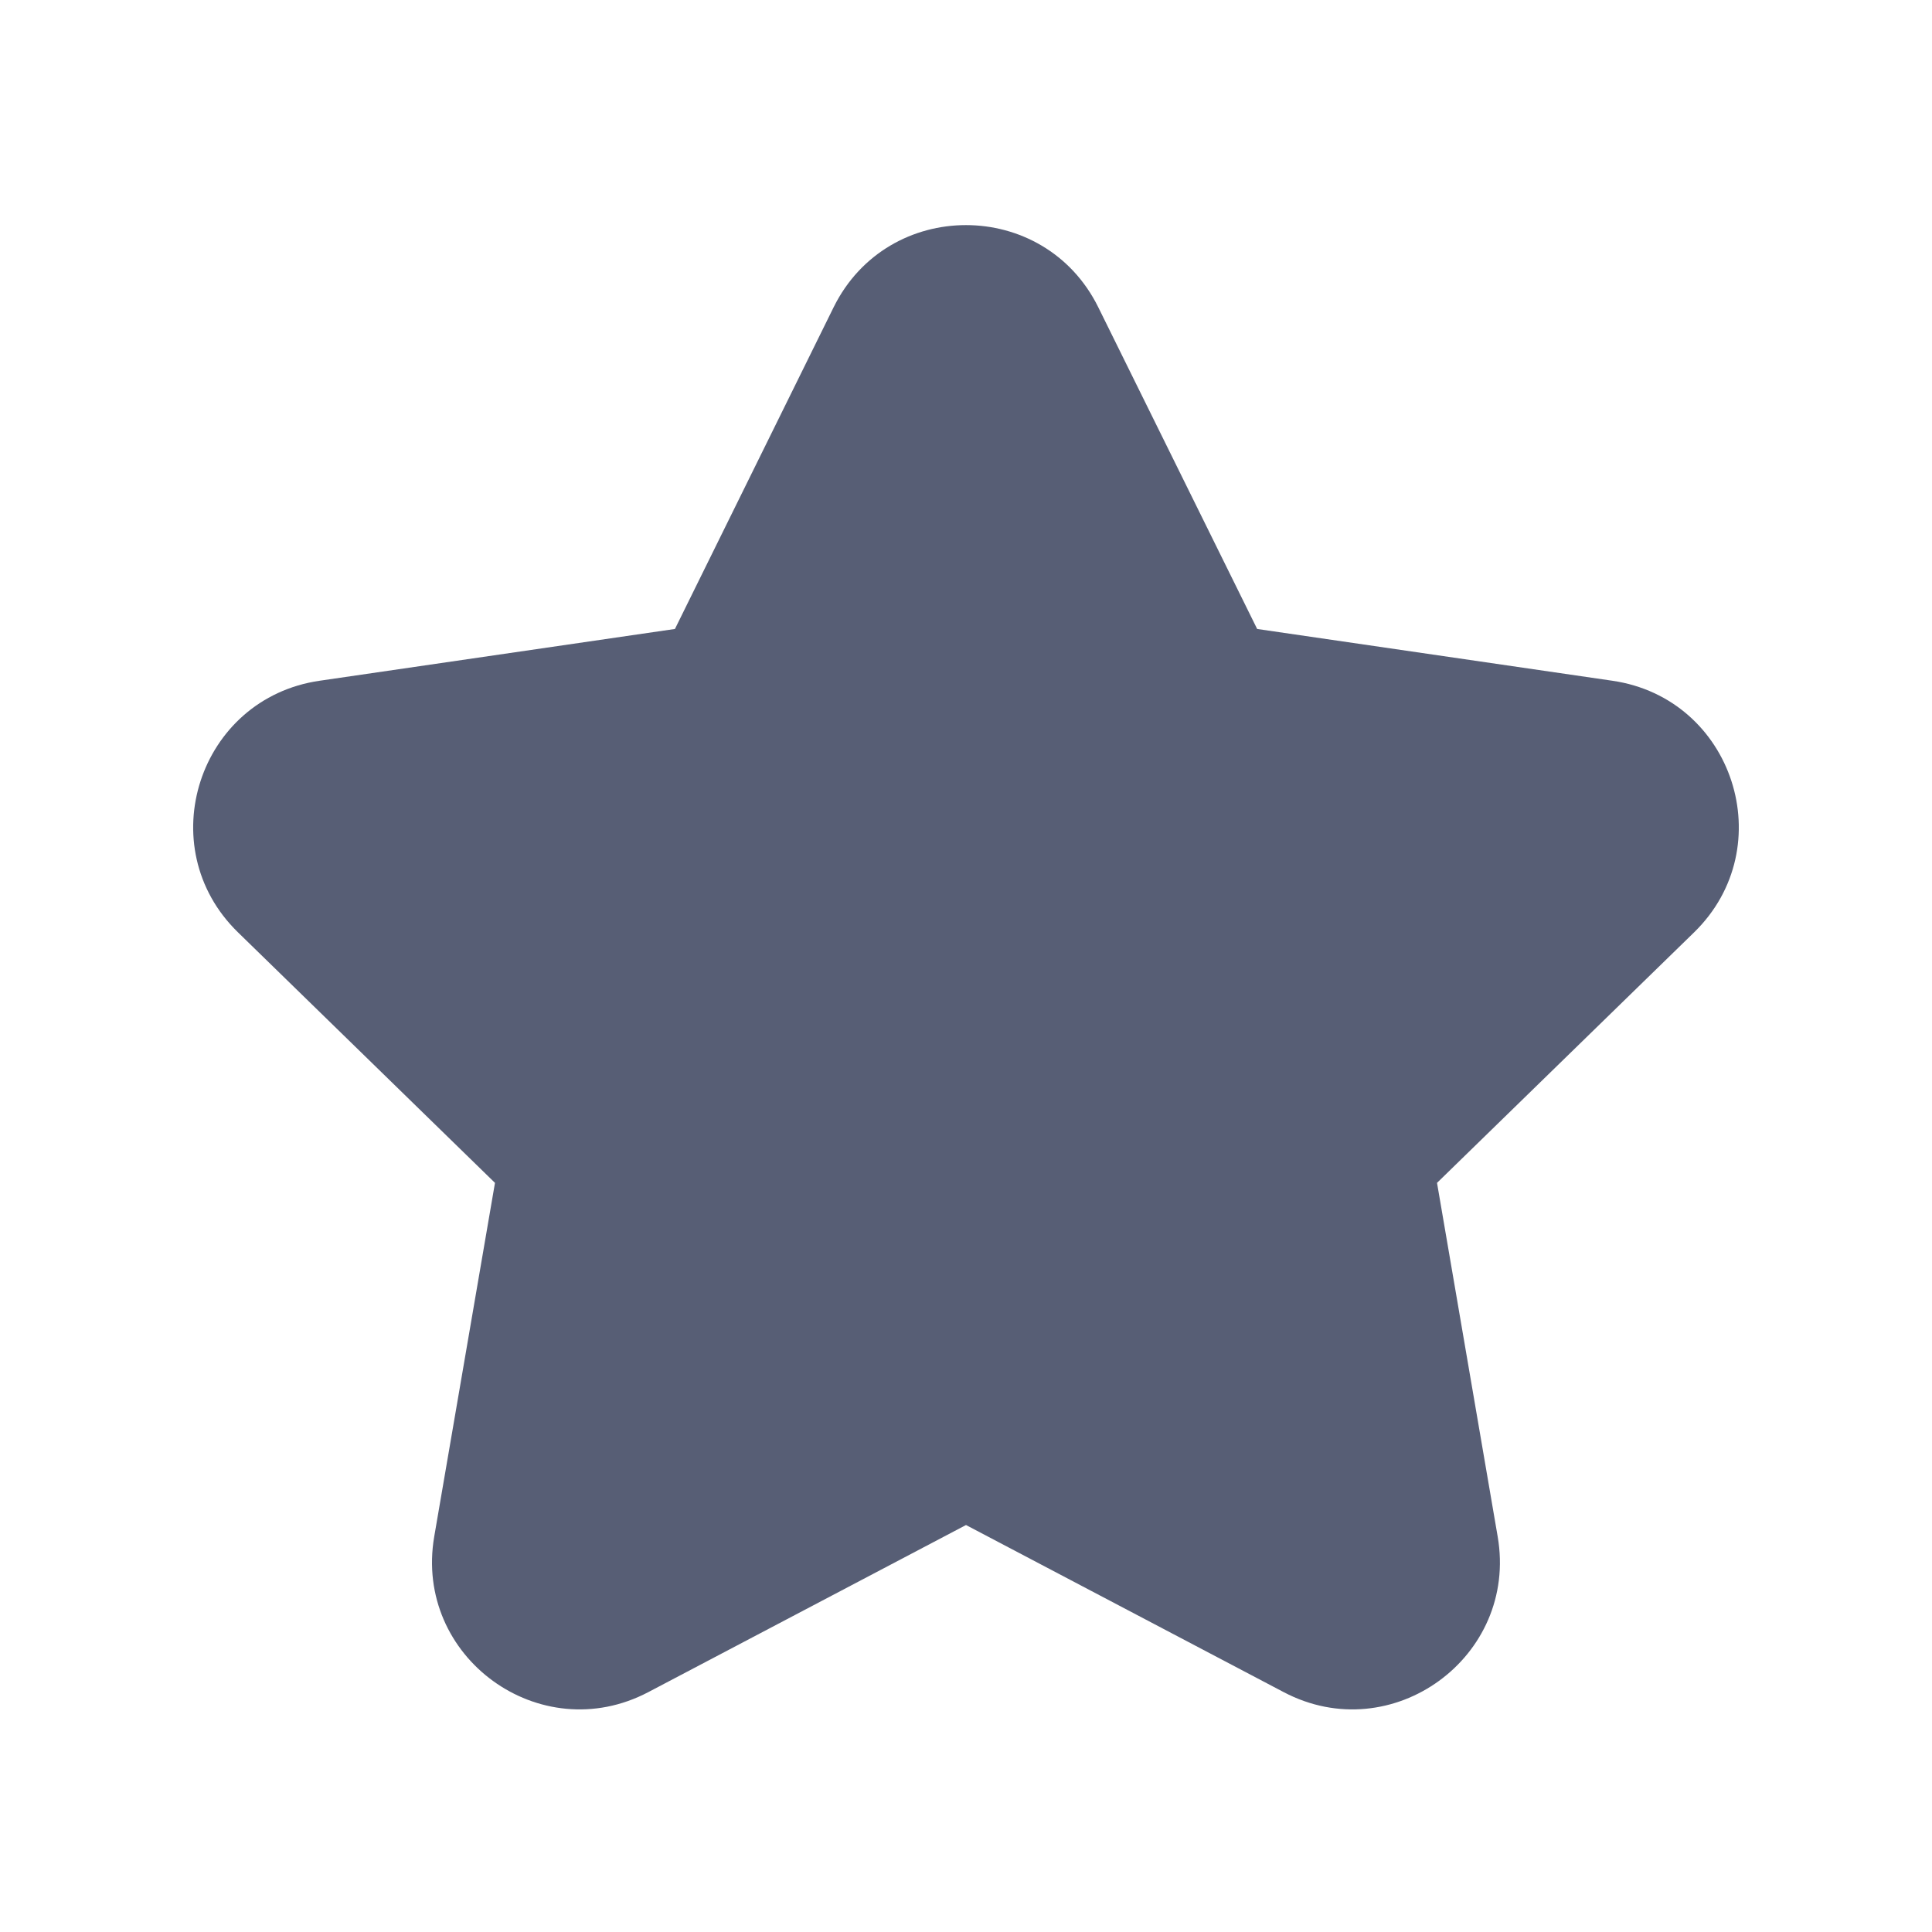
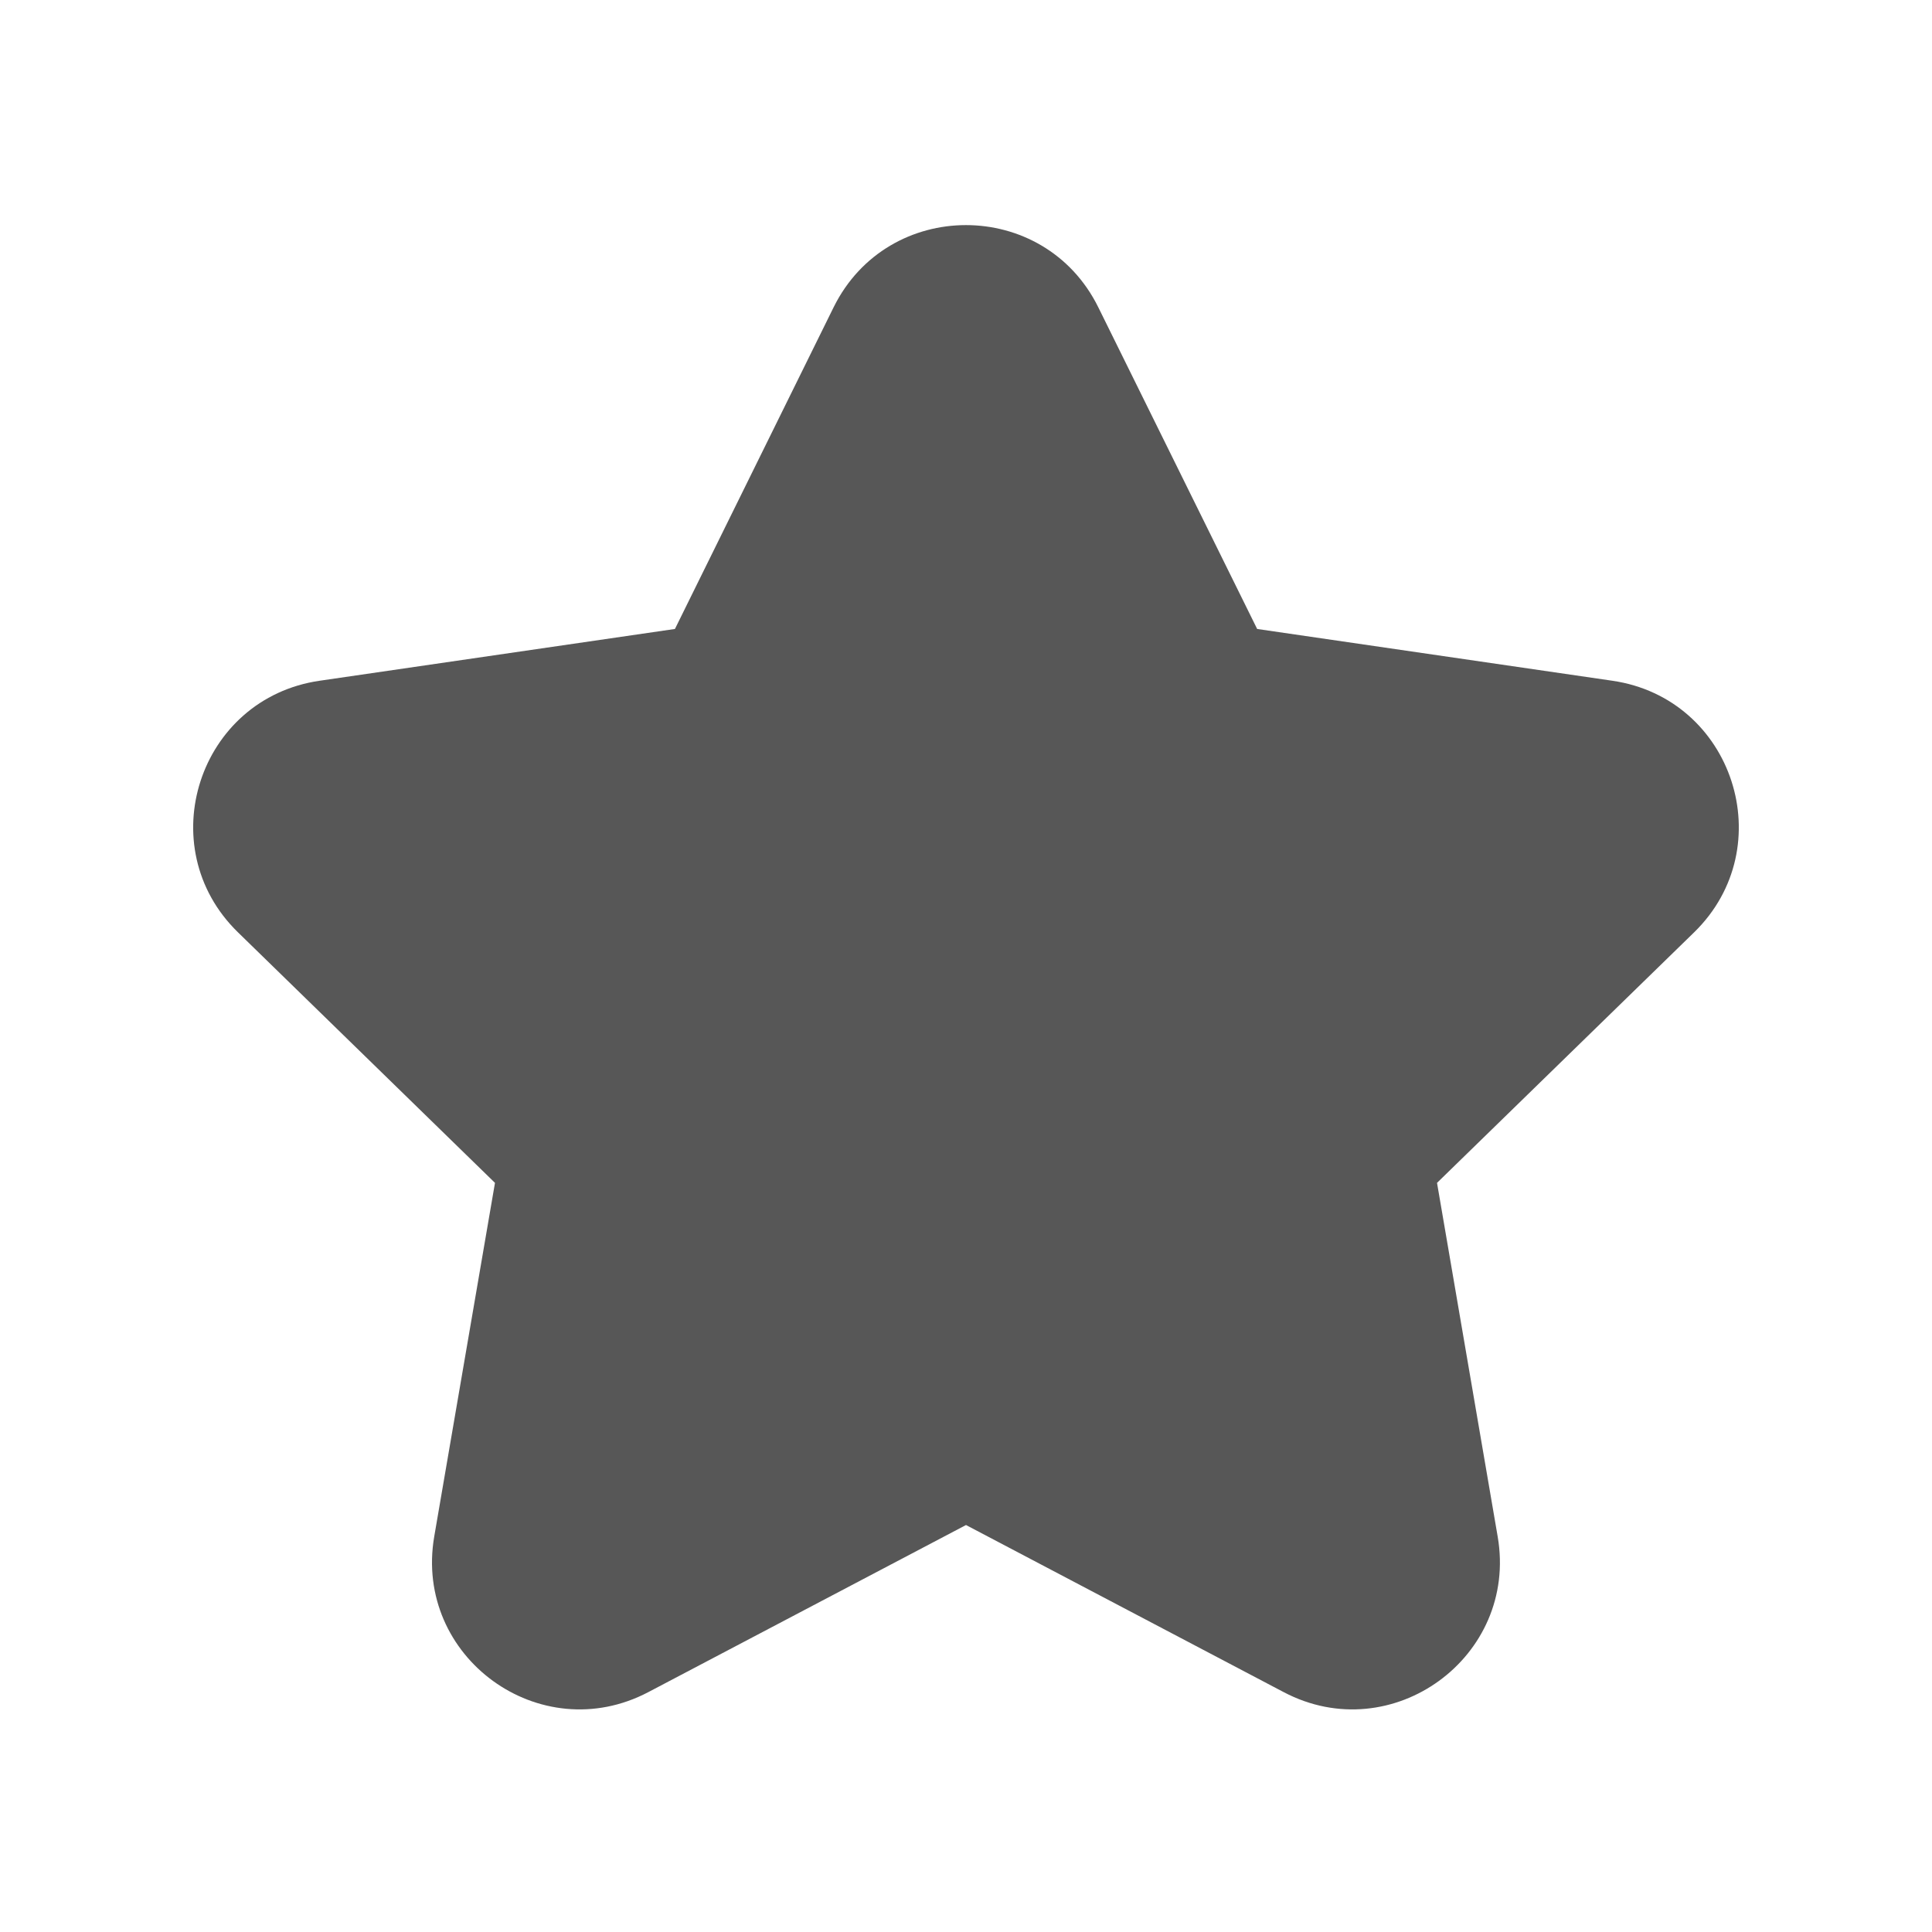
<svg xmlns="http://www.w3.org/2000/svg" width="20px" height="20px" viewBox="0 0 20 20" version="1.1">
  <defs />
  <g id="fav-gray" stroke="none" stroke-width="1" fill="none" fill-rule="evenodd">
-     <path d="M11.369,3.18 L13.014,6.511 L16.691,7.047 C17.944,7.229 18.443,8.767 17.538,9.651 L14.876,12.245 L15.504,15.907 C15.718,17.154 14.408,18.106 13.289,17.517 L10,15.787 L6.711,17.517 C5.59,18.106 4.282,17.154 4.495,15.907 L5.124,12.245 L2.463,9.651 C1.556,8.767 2.056,7.229 3.309,7.047 L6.987,6.511 L8.63,3.18 C9.191,2.047 10.808,2.047 11.369,3.18" id="Fill-1" fill="#575E75" />
+     <path d="M11.369,3.18 L13.014,6.511 L16.691,7.047 C17.944,7.229 18.443,8.767 17.538,9.651 L14.876,12.245 L15.504,15.907 C15.718,17.154 14.408,18.106 13.289,17.517 L10,15.787 L6.711,17.517 C5.59,18.106 4.282,17.154 4.495,15.907 L5.124,12.245 L2.463,9.651 C1.556,8.767 2.056,7.229 3.309,7.047 L6.987,6.511 L8.63,3.18 C9.191,2.047 10.808,2.047 11.369,3.18" id="Fill-1" fill="#575757" />
  </g>
</svg>
